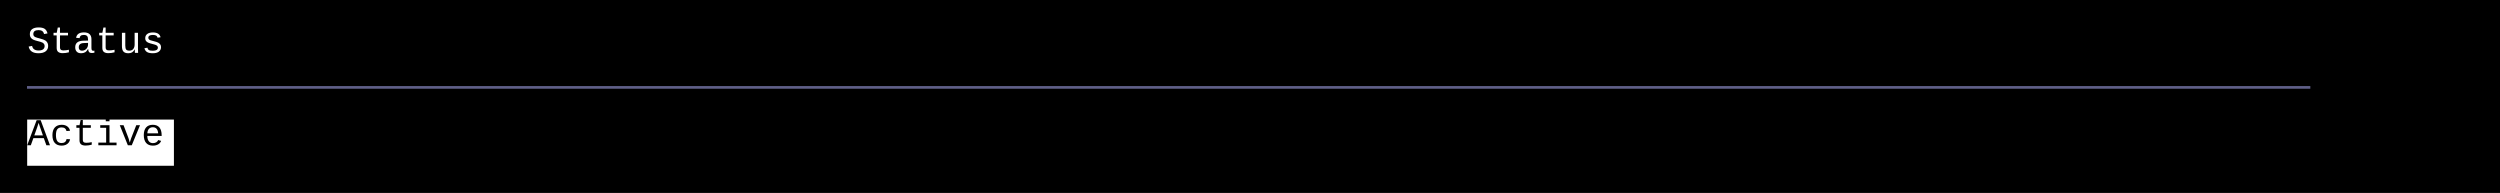
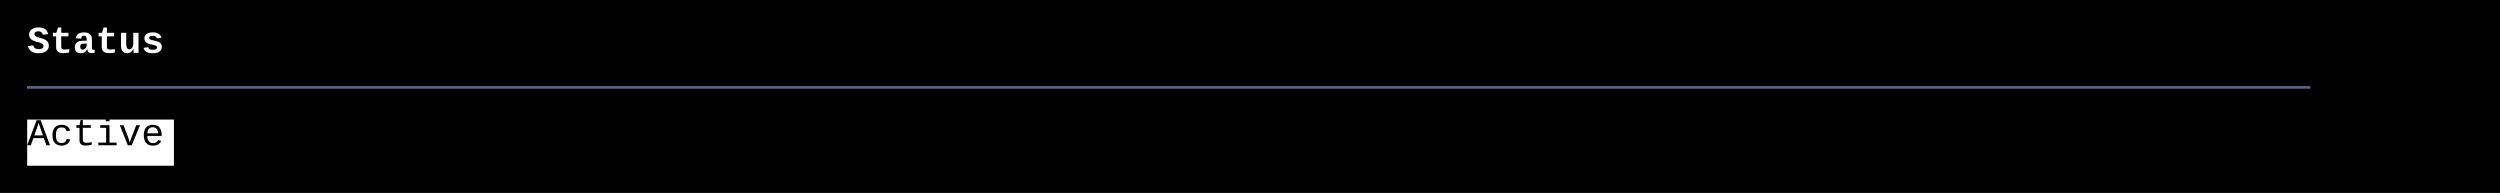
<svg xmlns="http://www.w3.org/2000/svg" width="920" height="71" viewBox="0 0 920 71">
  <style>
    text { font-family: Consolas, "Courier New", monospace; font-size: 14px; dominant-baseline: text-before-edge; white-space: pre; }
  </style>
  <rect width="920" height="71" fill="#000000" />
  <g transform="translate(10, 10)">
-     <text x="0" y="2" fill="#ffffff" textLength="900" lengthAdjust="spacingAndGlyphs">Status                                                                                              </text>
+     <text x="0" y="2" fill="#ffffff" textLength="54" lengthAdjust="spacingAndGlyphs" font-weight="bold">Status</text>
    <text x="0" y="19" fill="#5f5f87" textLength="900" lengthAdjust="spacingAndGlyphs">────────────────────────────────────────────────────────────────────────────────────────────────────</text>
    <rect x="0" y="34" width="54" height="17" fill="#ffffff" />
    <text x="0" y="36" fill="#000000" textLength="54" lengthAdjust="spacingAndGlyphs">Active</text>
  </g>
</svg>
